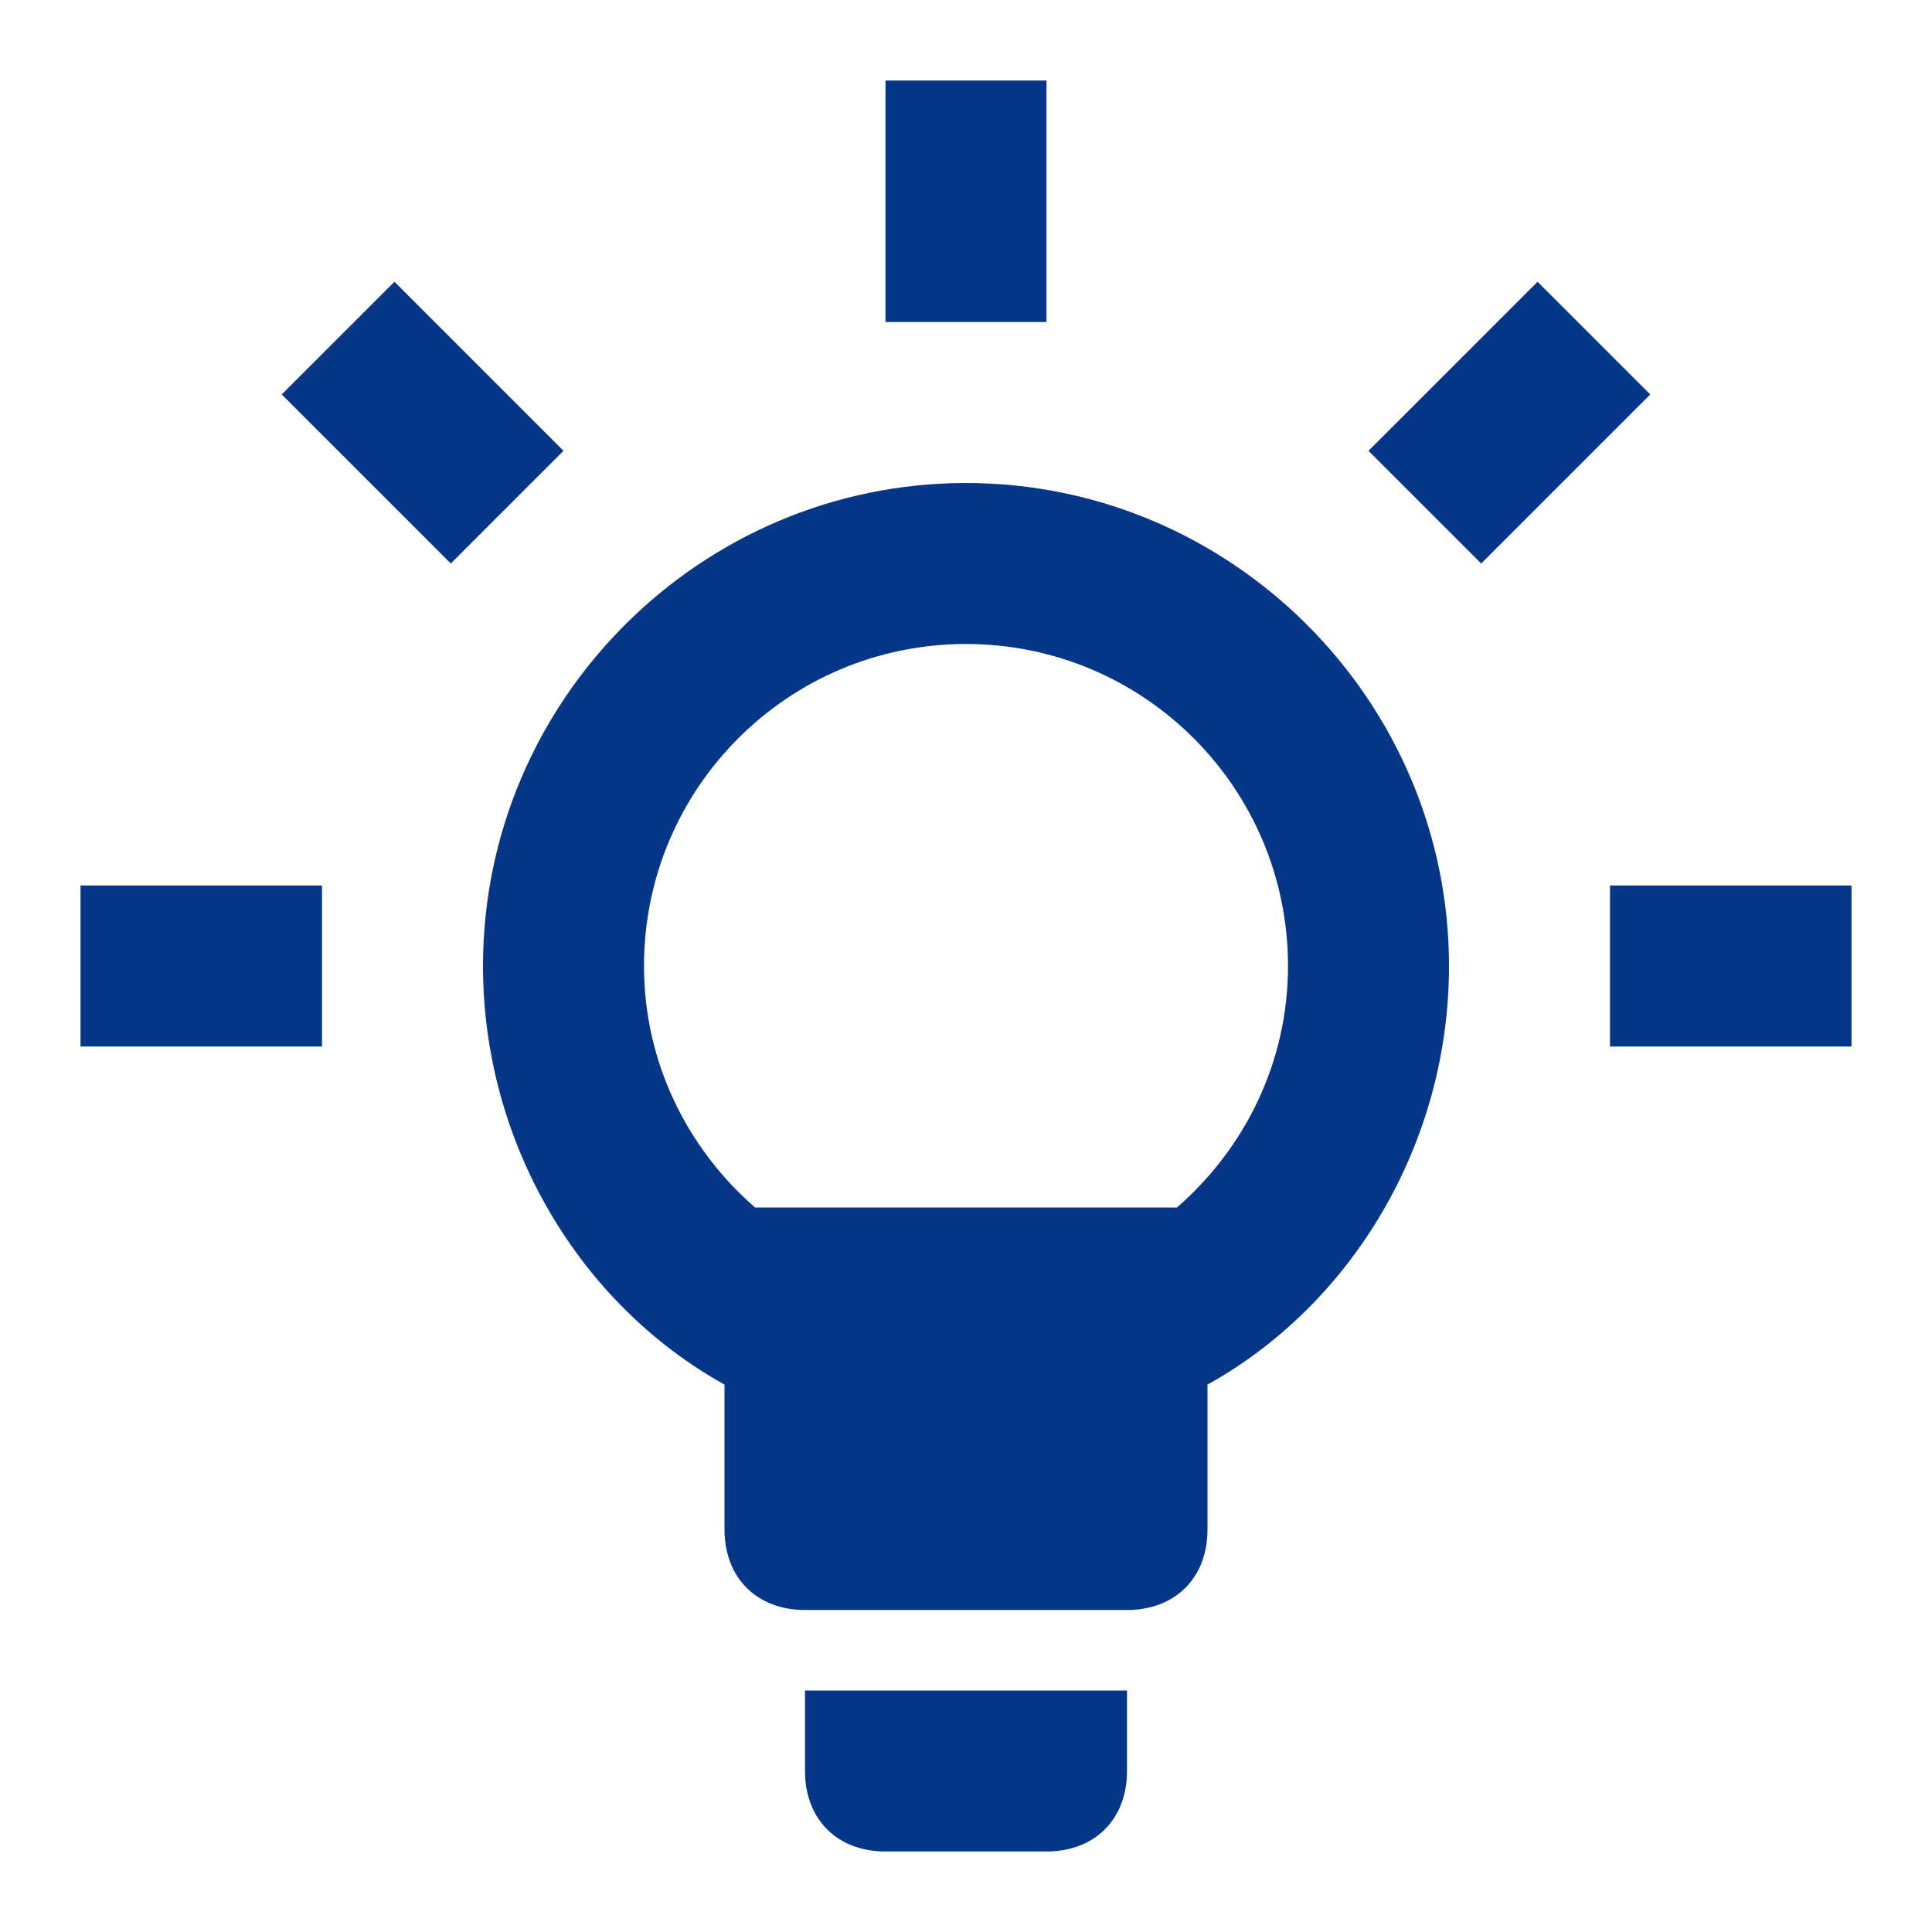
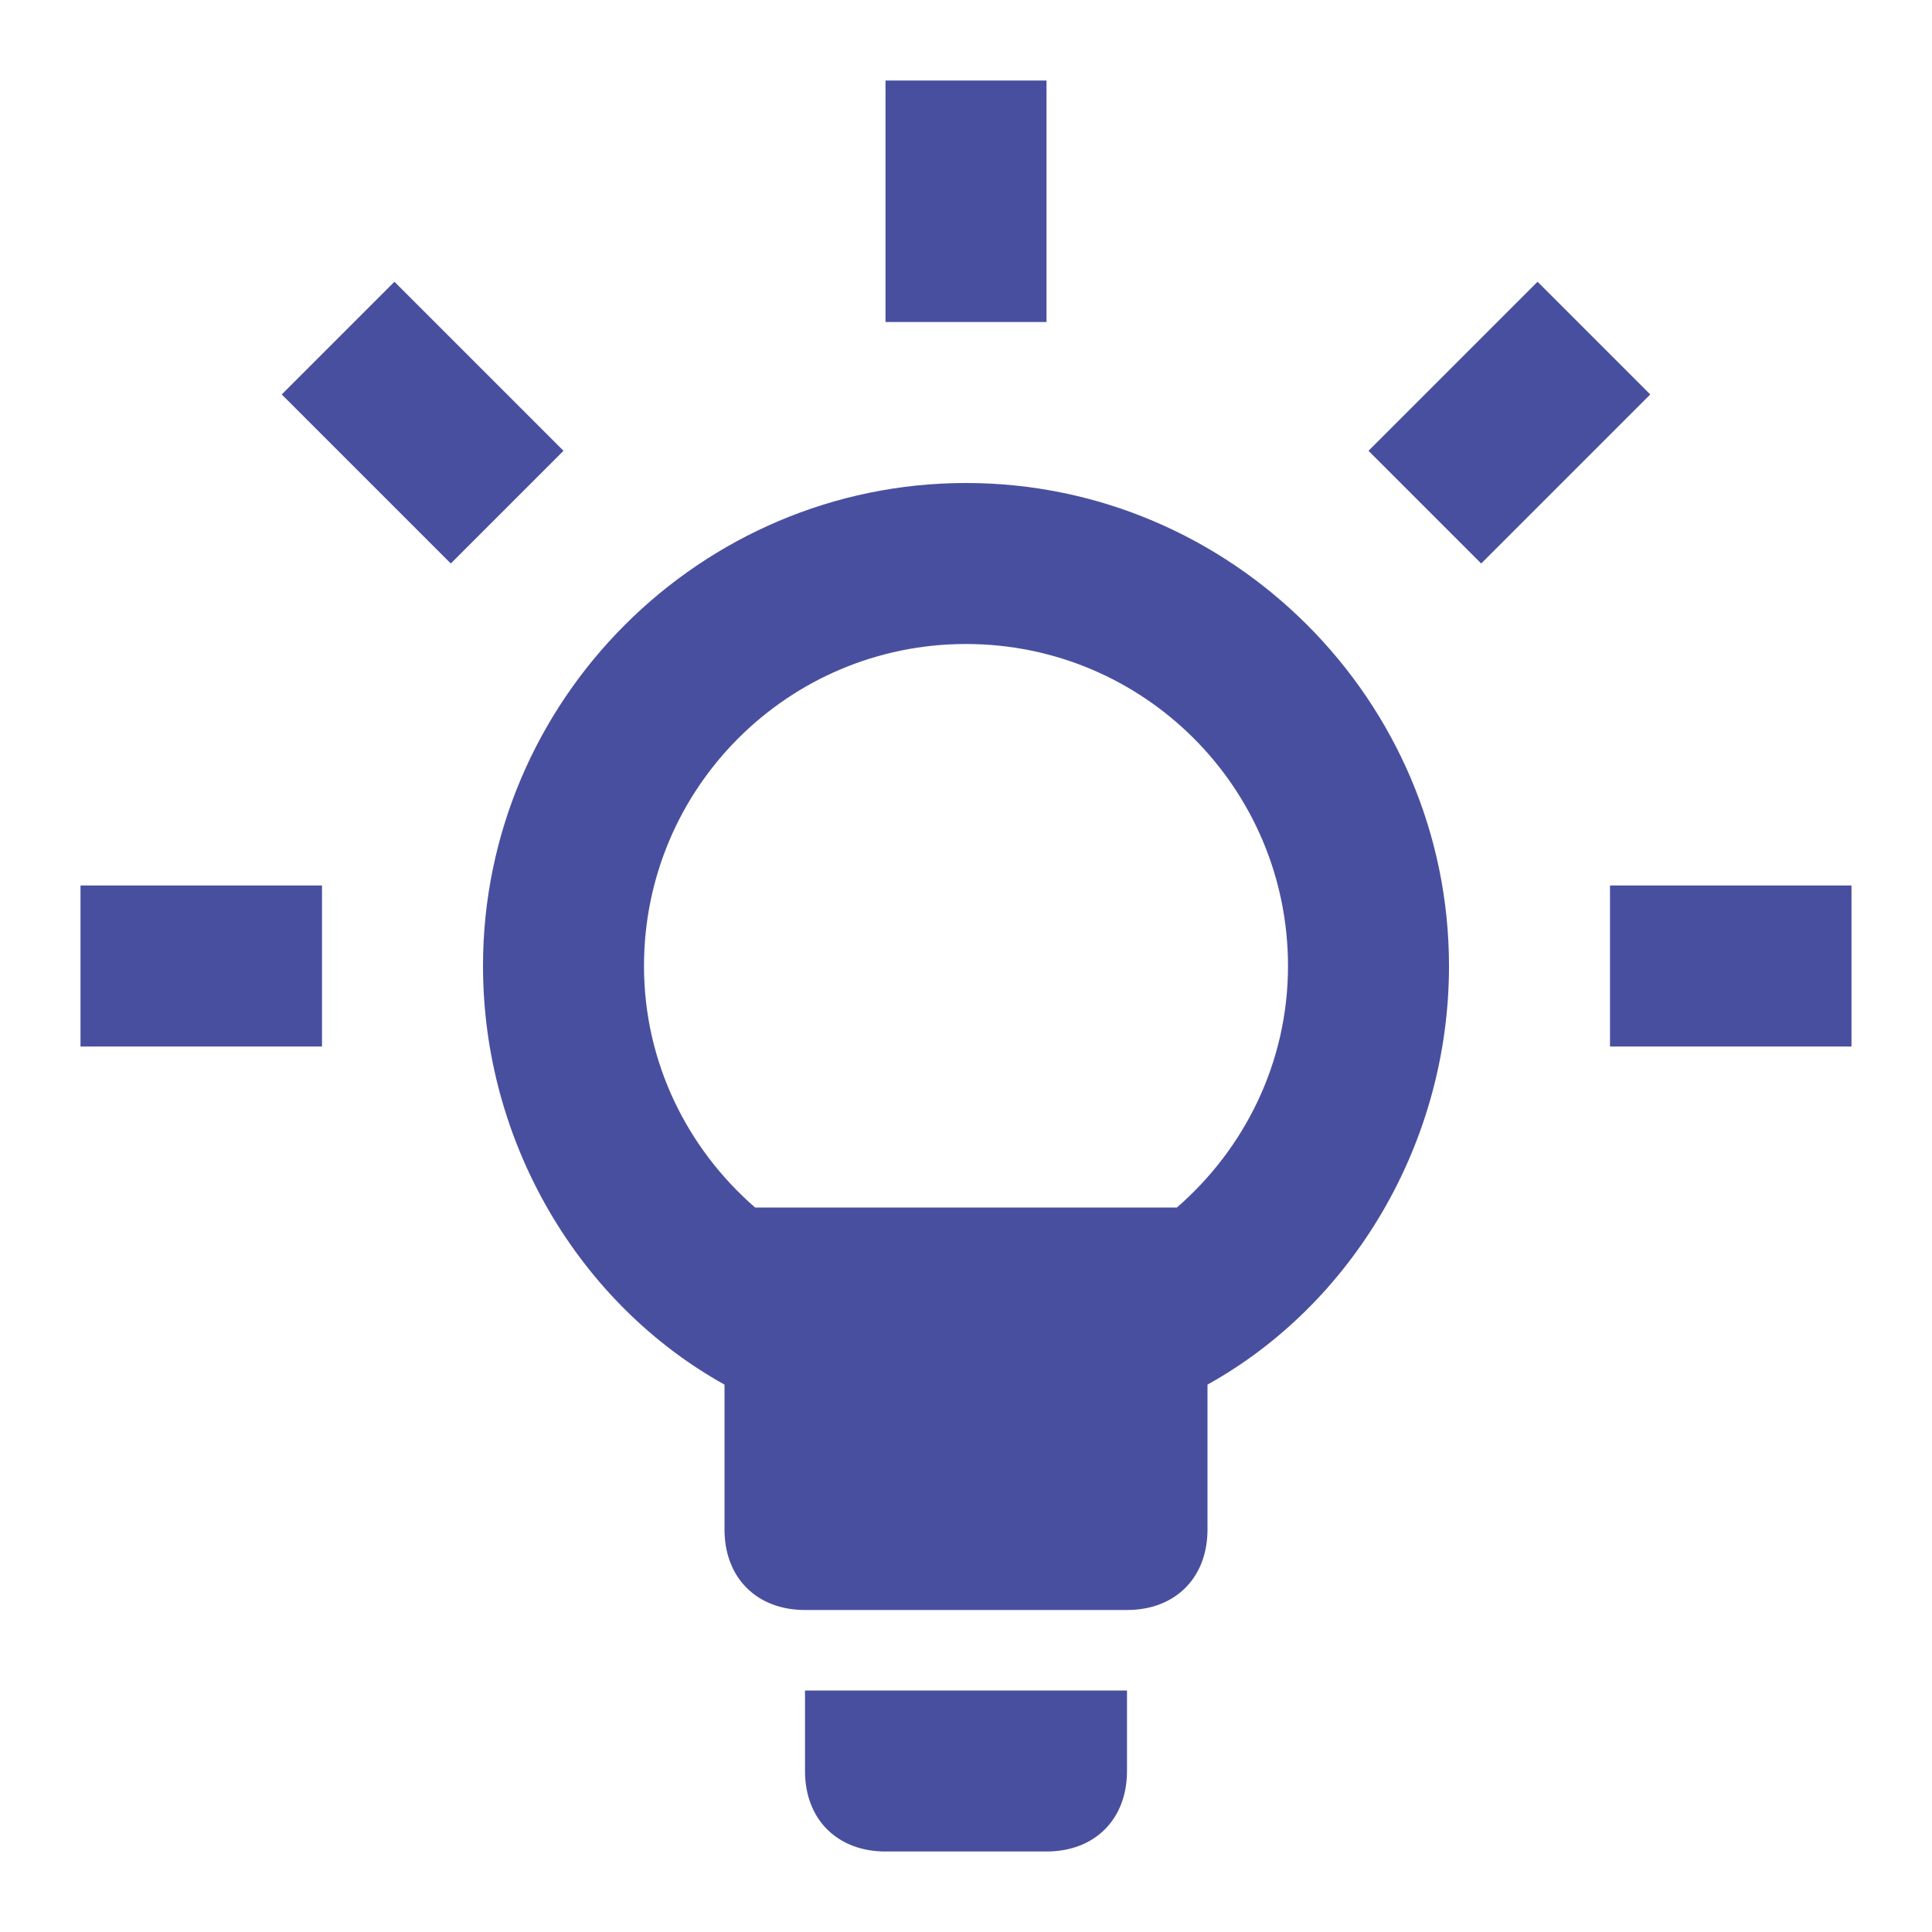
<svg xmlns="http://www.w3.org/2000/svg" width="24" height="24" viewBox="0 0 24 24" fill="none">
-   <path d="M7 5.6L5.6 7L3.5 4.9L4.9 3.5L7 5.6ZM1 13H4V11H1V13ZM13 1H11V4H13V1ZM18 12C18 14.2 16.8 16.2 15 17.2V19C15 19.6 14.6 20 14 20H10C9.4 20 9 19.6 9 19V17.2C7.2 16.2 6 14.2 6 12C6 8.7 8.7 6 12 6C15.3 6 18 8.7 18 12ZM16 12C16 9.79 14.21 8 12 8C9.79 8 8 9.79 8 12C8 13.2 8.54 14.27 9.38 15H14.62C15.46 14.27 16 13.2 16 12ZM10 22C10 22.6 10.4 23 11 23H13C13.6 23 14 22.6 14 22V21H10V22ZM20 11V13H23V11H20ZM19.1 3.5L17 5.6L18.4 7L20.5 4.9L19.1 3.5Z" fill="#063688" />
+   <path d="M7 5.6L5.6 7L3.5 4.9L4.9 3.5L7 5.6ZM1 13H4V11H1V13ZM13 1H11V4H13V1ZM18 12C18 14.2 16.8 16.2 15 17.2V19C15 19.6 14.6 20 14 20H10C9.4 20 9 19.6 9 19V17.2C7.2 16.2 6 14.2 6 12C6 8.7 8.7 6 12 6C15.3 6 18 8.7 18 12ZM16 12C16 9.79 14.21 8 12 8C9.79 8 8 9.79 8 12C8 13.2 8.54 14.27 9.38 15H14.62C15.46 14.27 16 13.2 16 12ZM10 22C10 22.6 10.4 23 11 23H13C13.6 23 14 22.6 14 22V21H10V22ZM20 11V13H23V11H20ZM19.1 3.5L17 5.6L18.4 7L20.5 4.9L19.1 3.5Z" fill="#494f9f" />
</svg>
